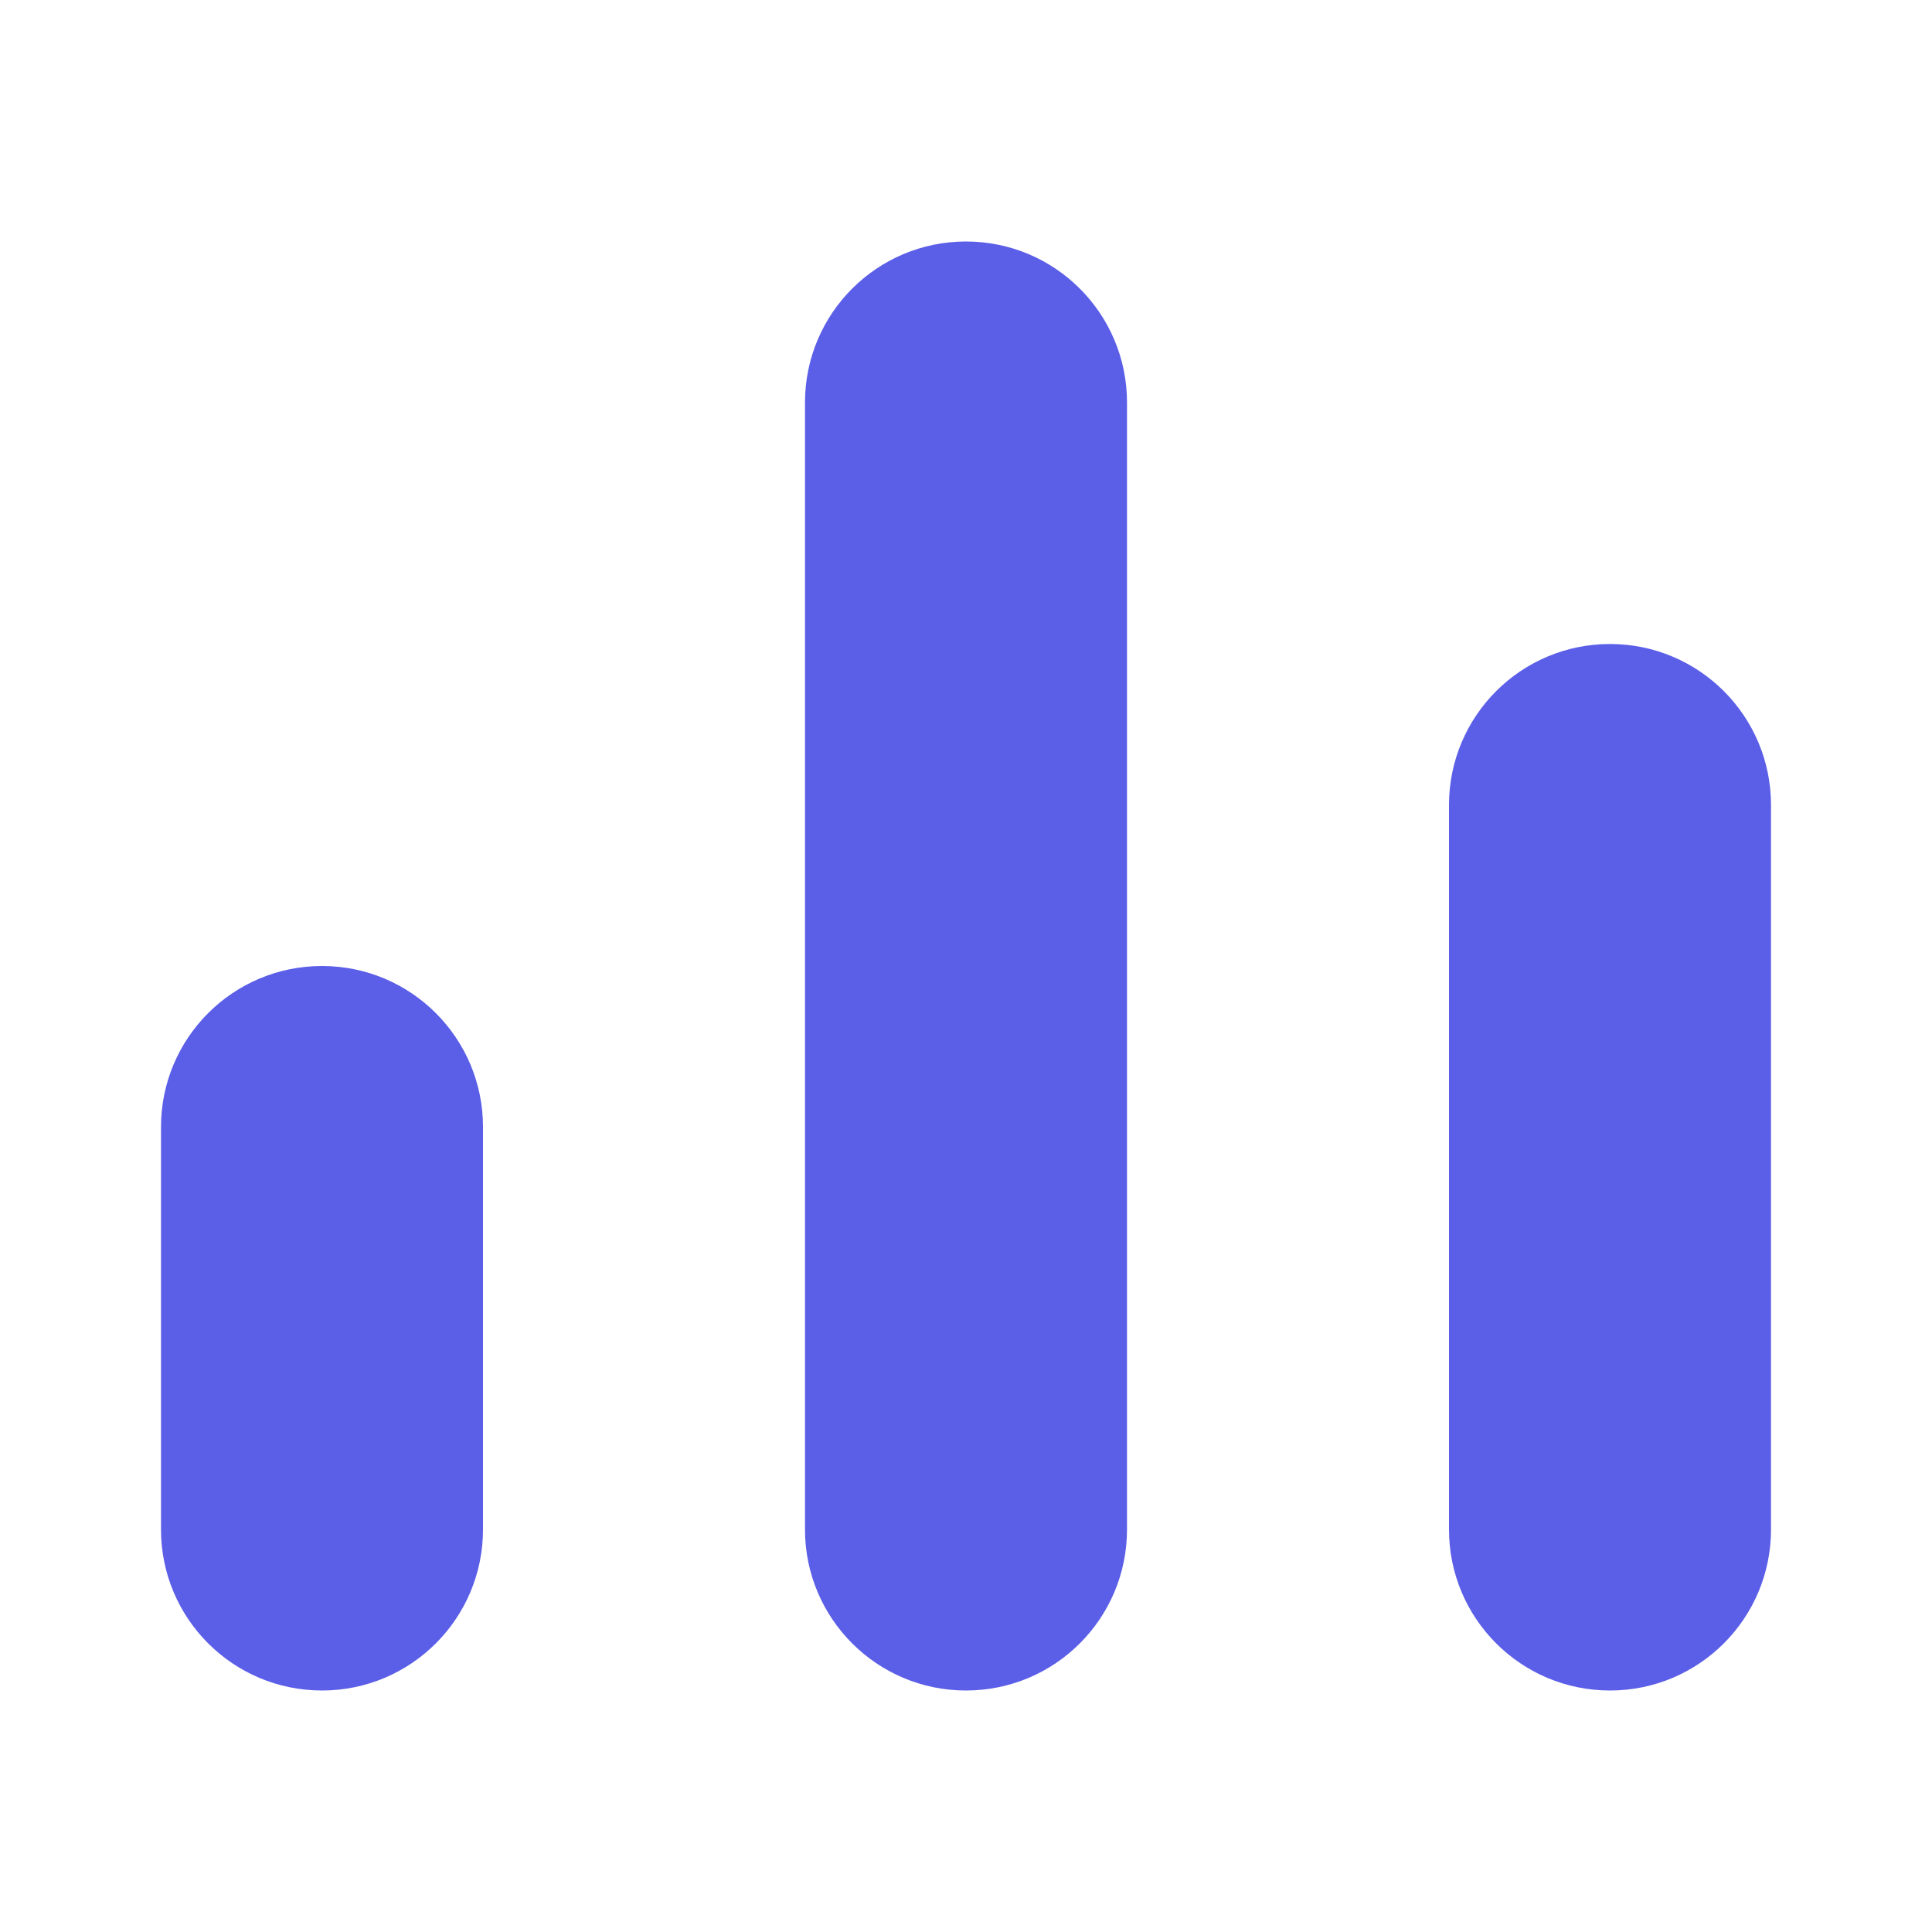
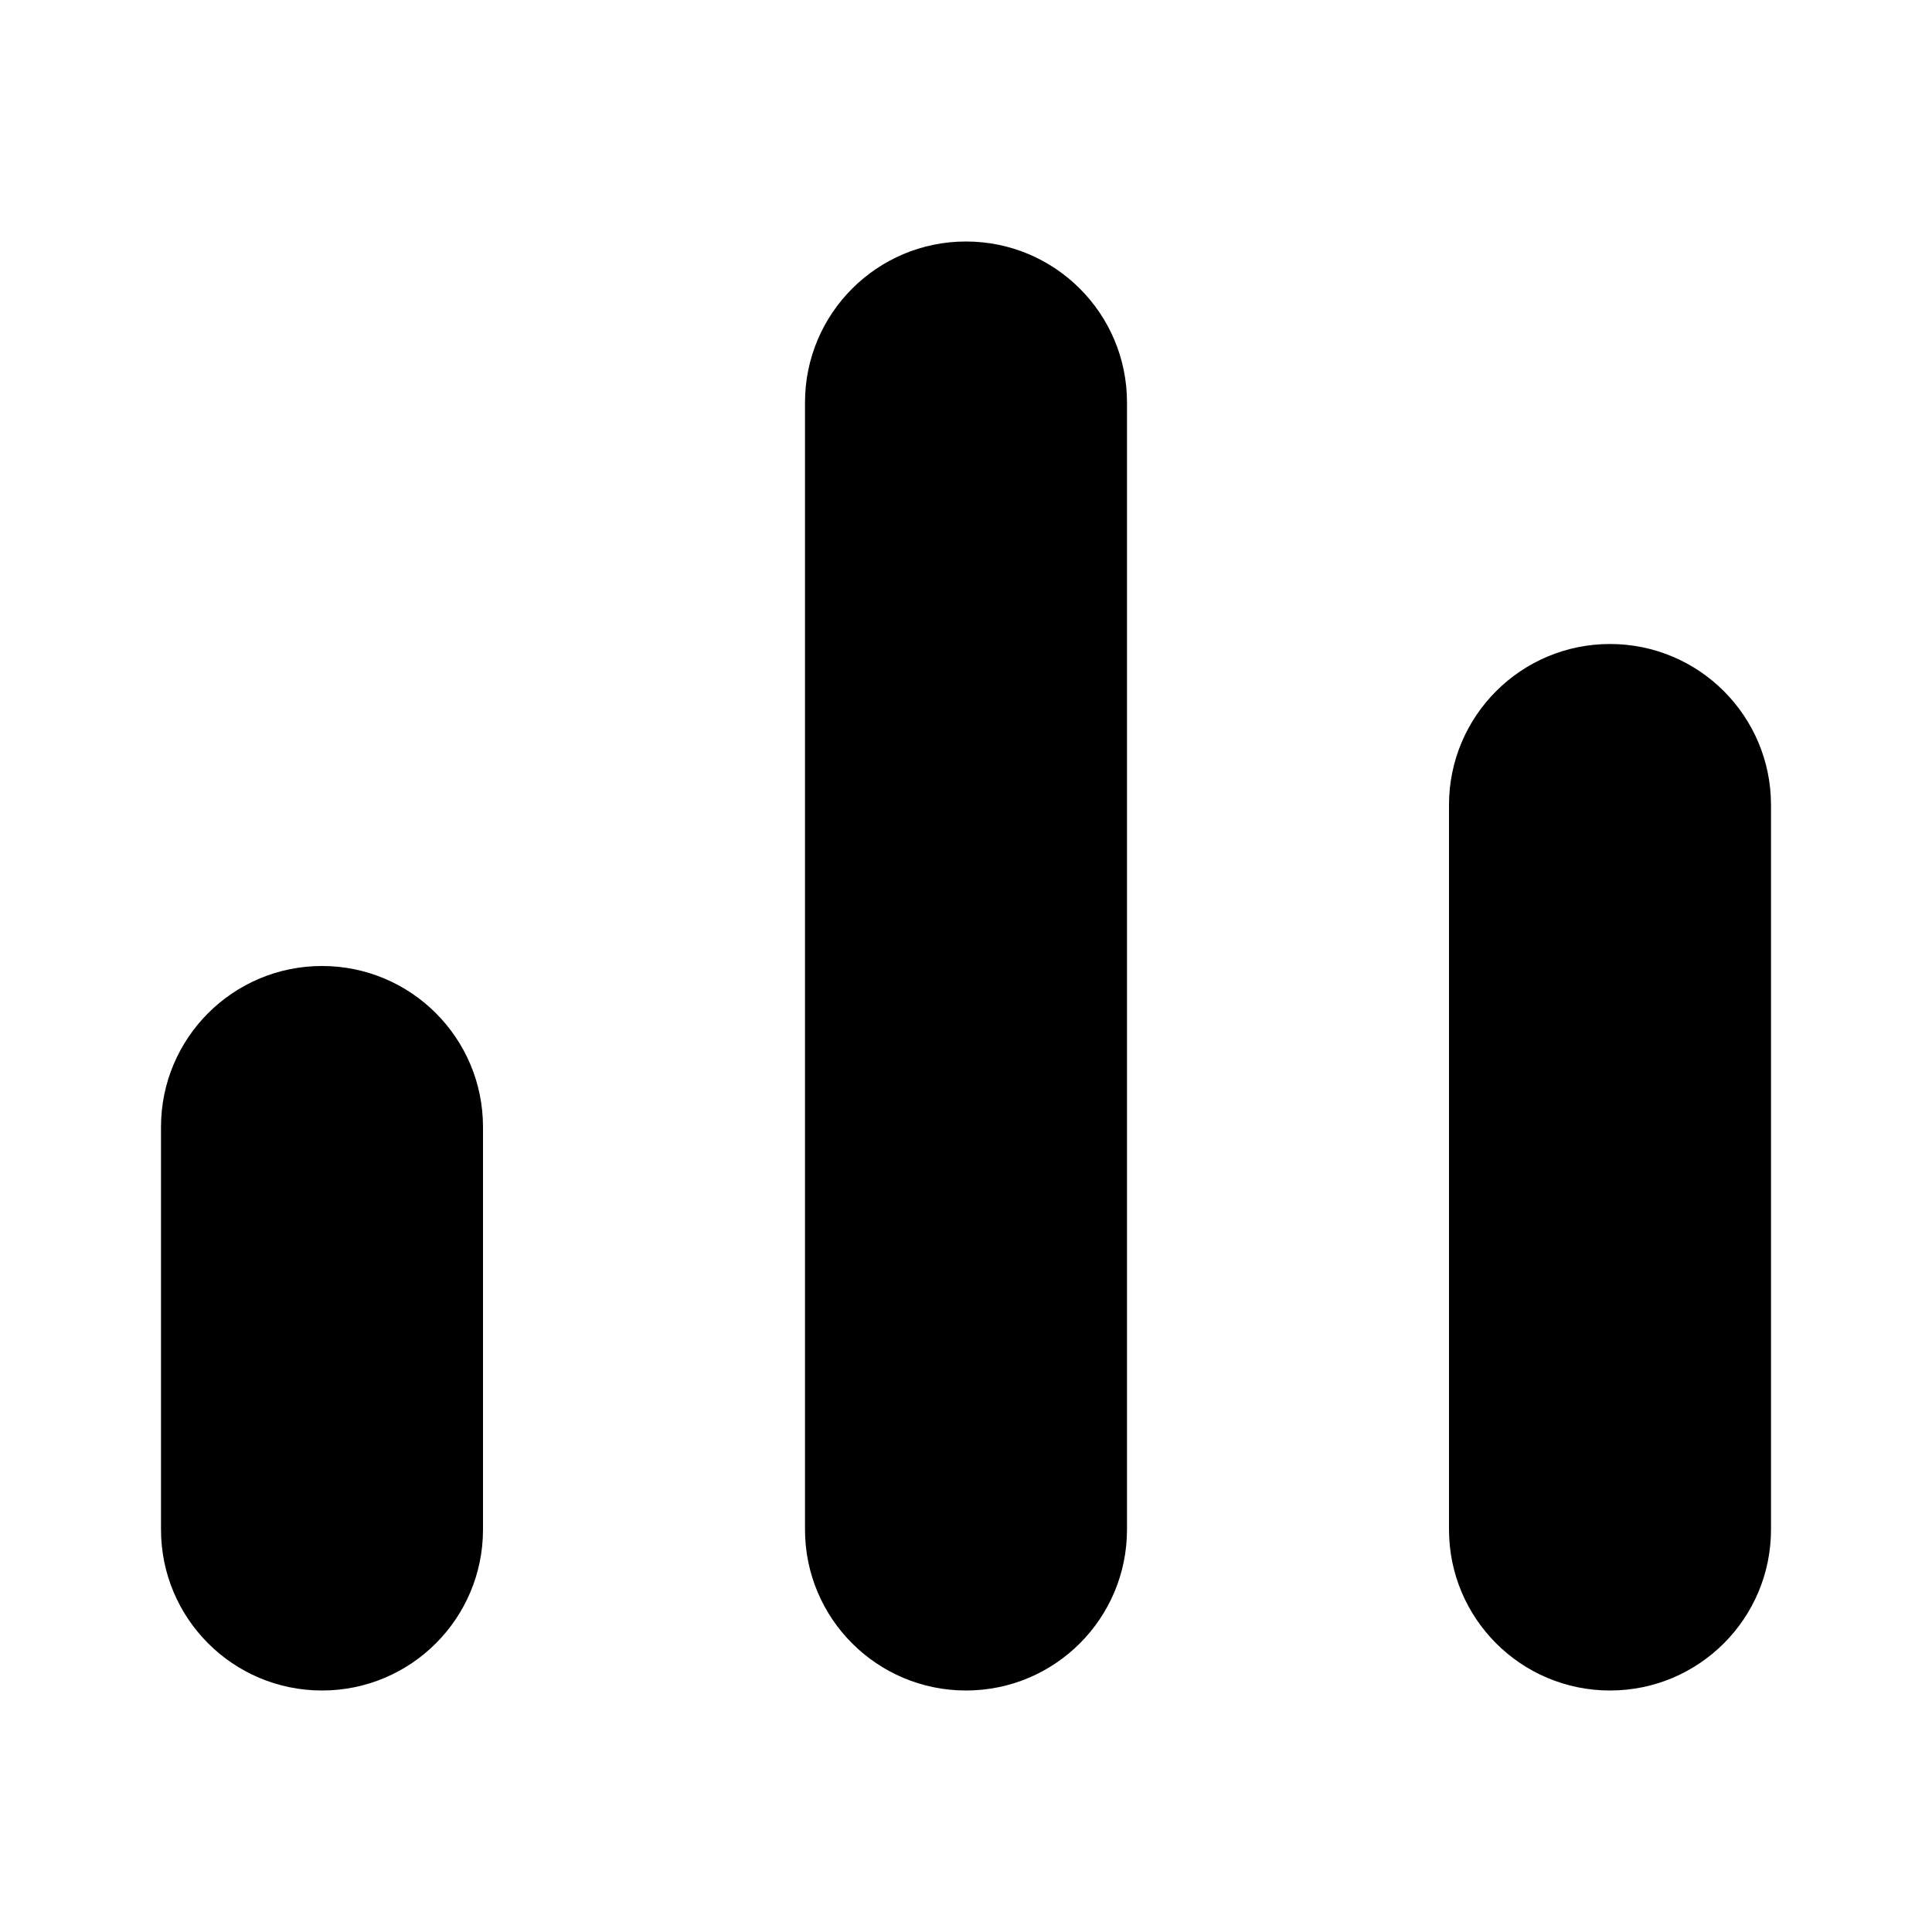
<svg xmlns="http://www.w3.org/2000/svg" width="20" height="20" viewBox="0 0 24 24" fill="none">
-   <path fill-rule="evenodd" clip-rule="evenodd" d="M12 3C13.105 3 14 3.895 14 5L14 19C14 20.105 13.105 21 12 21C10.895 21 10 20.105 10 19L10 5C10 3.895 10.895 3 12 3ZM4 12C5.105 12 6 12.895 6 14V19C6 20.105 5.105 21 4 21C2.895 21 2 20.105 2 19V14C2 12.895 2.895 12 4 12ZM22 10C22 8.895 21.105 8 20 8C18.895 8 18 8.895 18 10V19C18 20.105 18.895 21 20 21C21.105 21 22 20.105 22 19V10Z" fill="#5b5ee7" />
+   <path fill-rule="evenodd" clip-rule="evenodd" d="M12 3C13.105 3 14 3.895 14 5L14 19C14 20.105 13.105 21 12 21C10.895 21 10 20.105 10 19L10 5C10 3.895 10.895 3 12 3ZM4 12C5.105 12 6 12.895 6 14V19C6 20.105 5.105 21 4 21C2.895 21 2 20.105 2 19V14C2 12.895 2.895 12 4 12ZM22 10C22 8.895 21.105 8 20 8C18.895 8 18 8.895 18 10V19C18 20.105 18.895 21 20 21C21.105 21 22 20.105 22 19V10Z" fill="currentColor" />
</svg>
